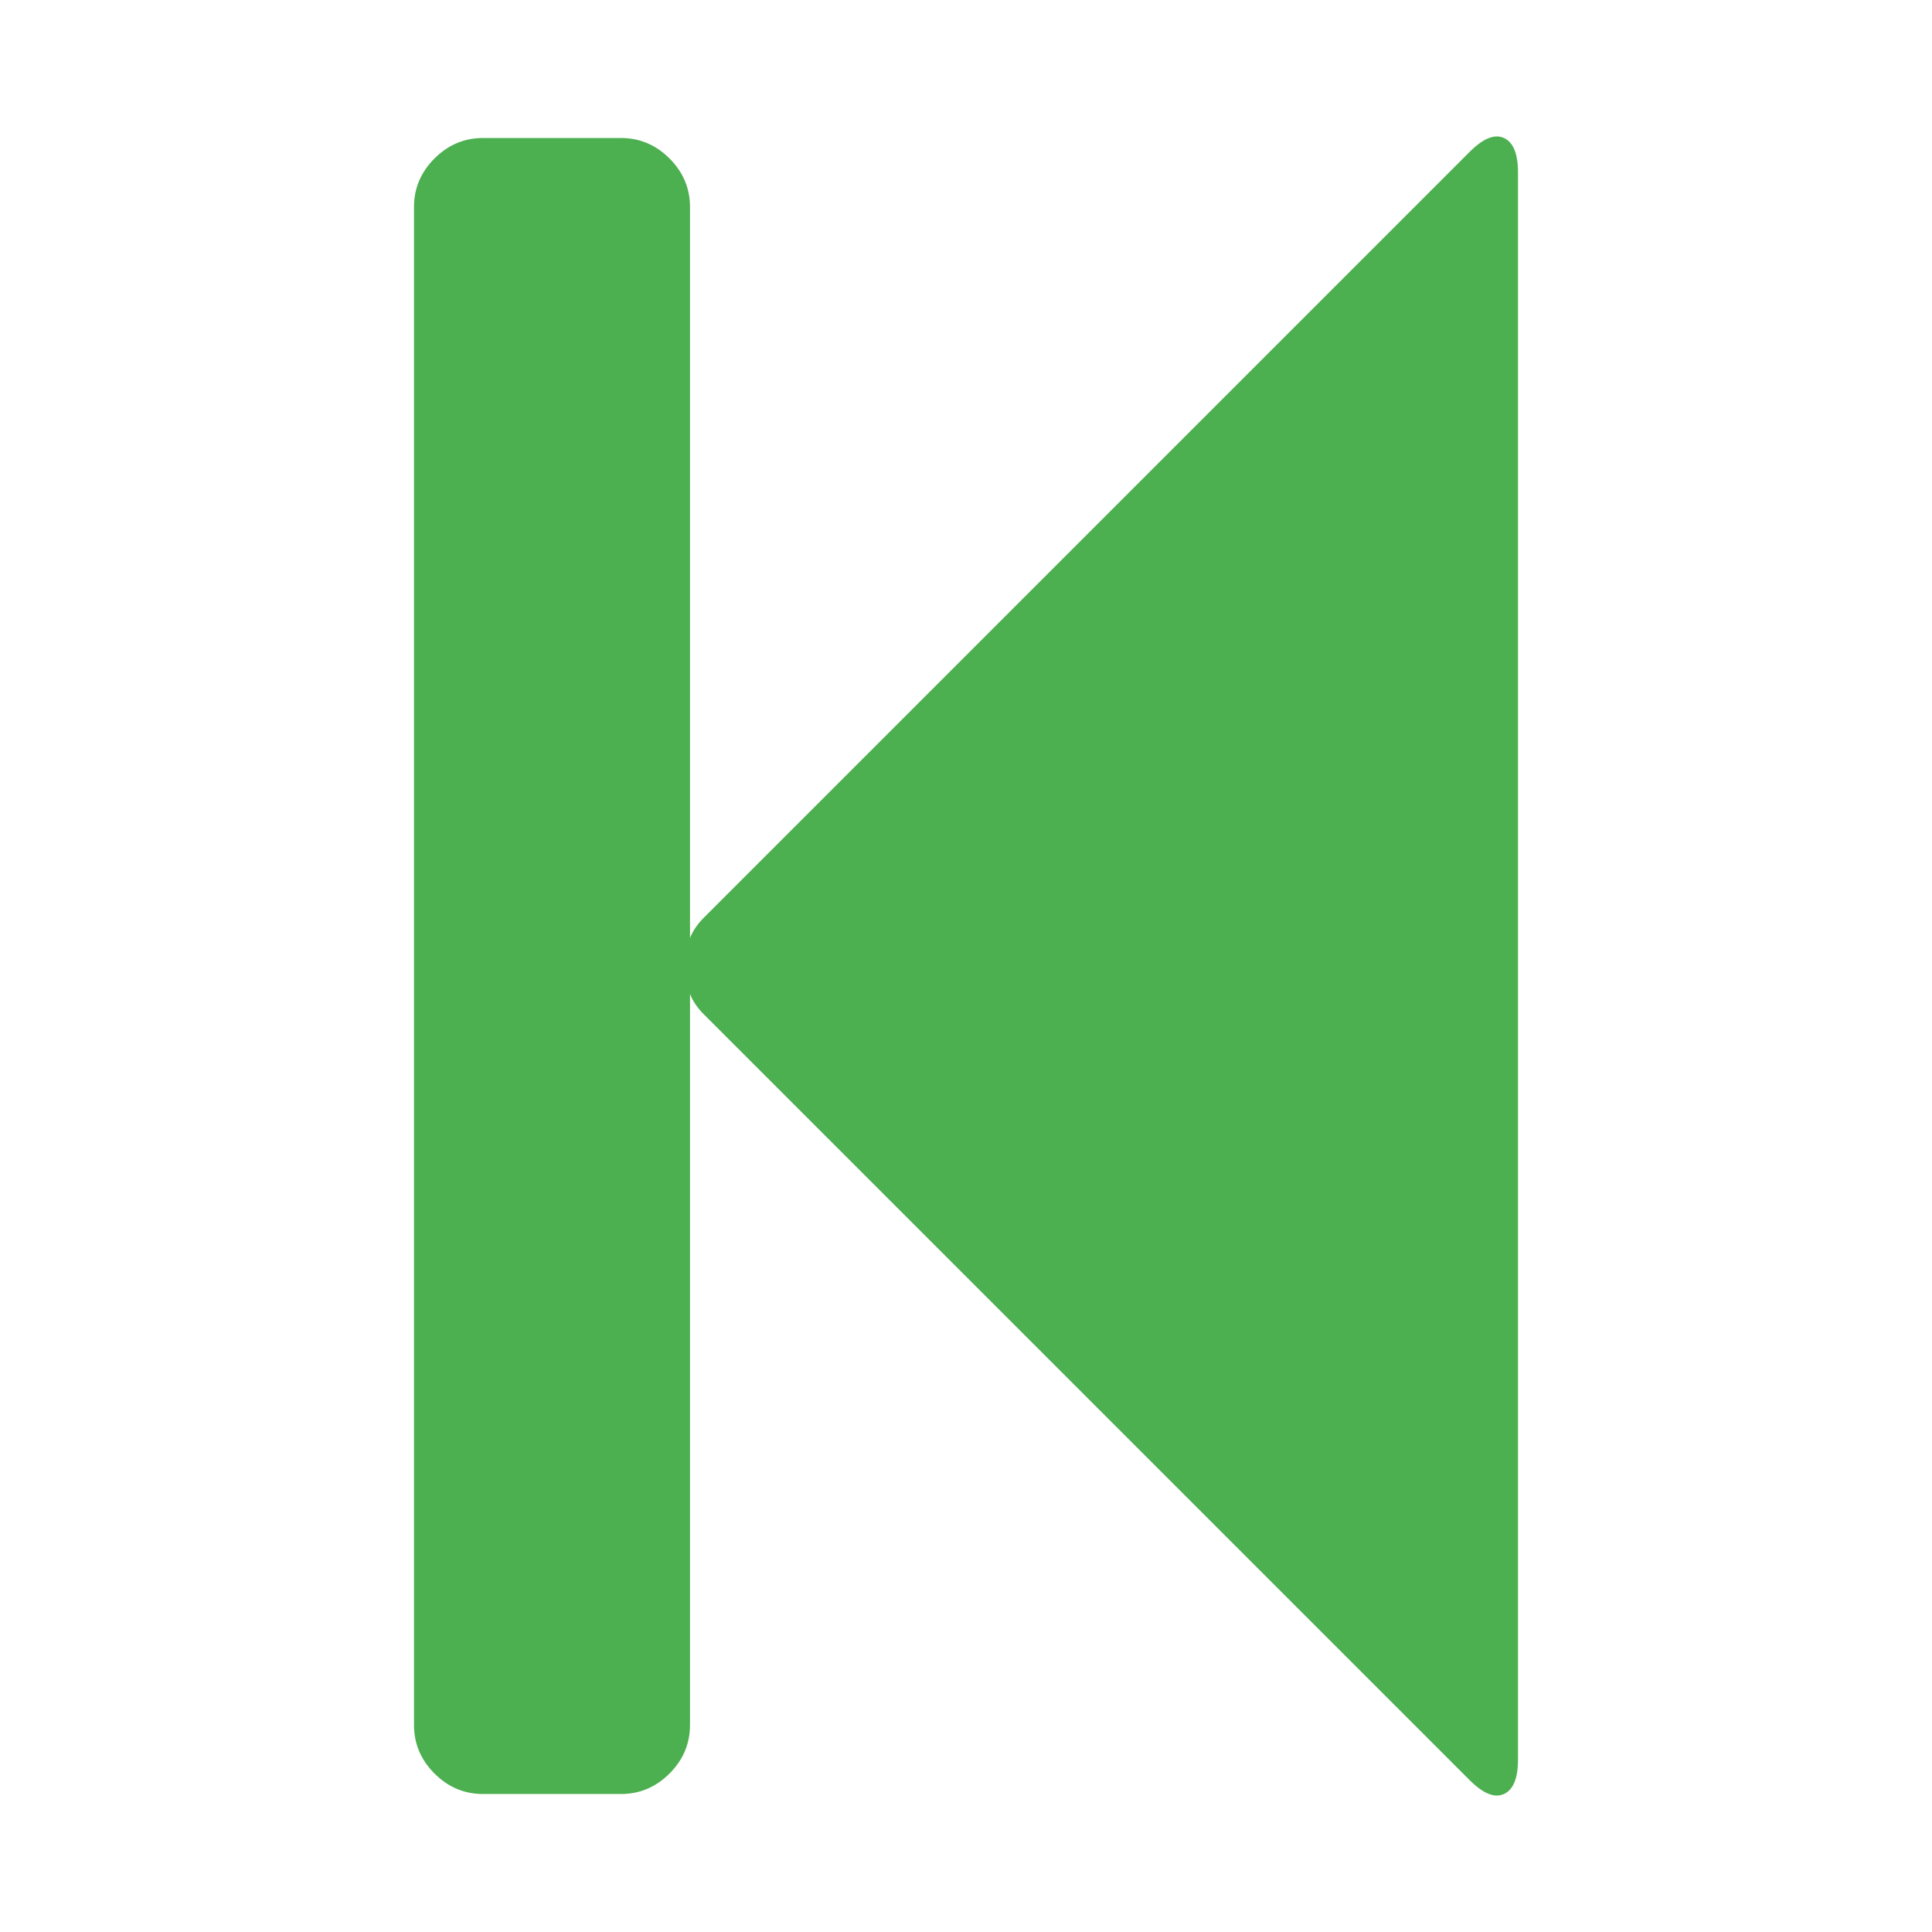
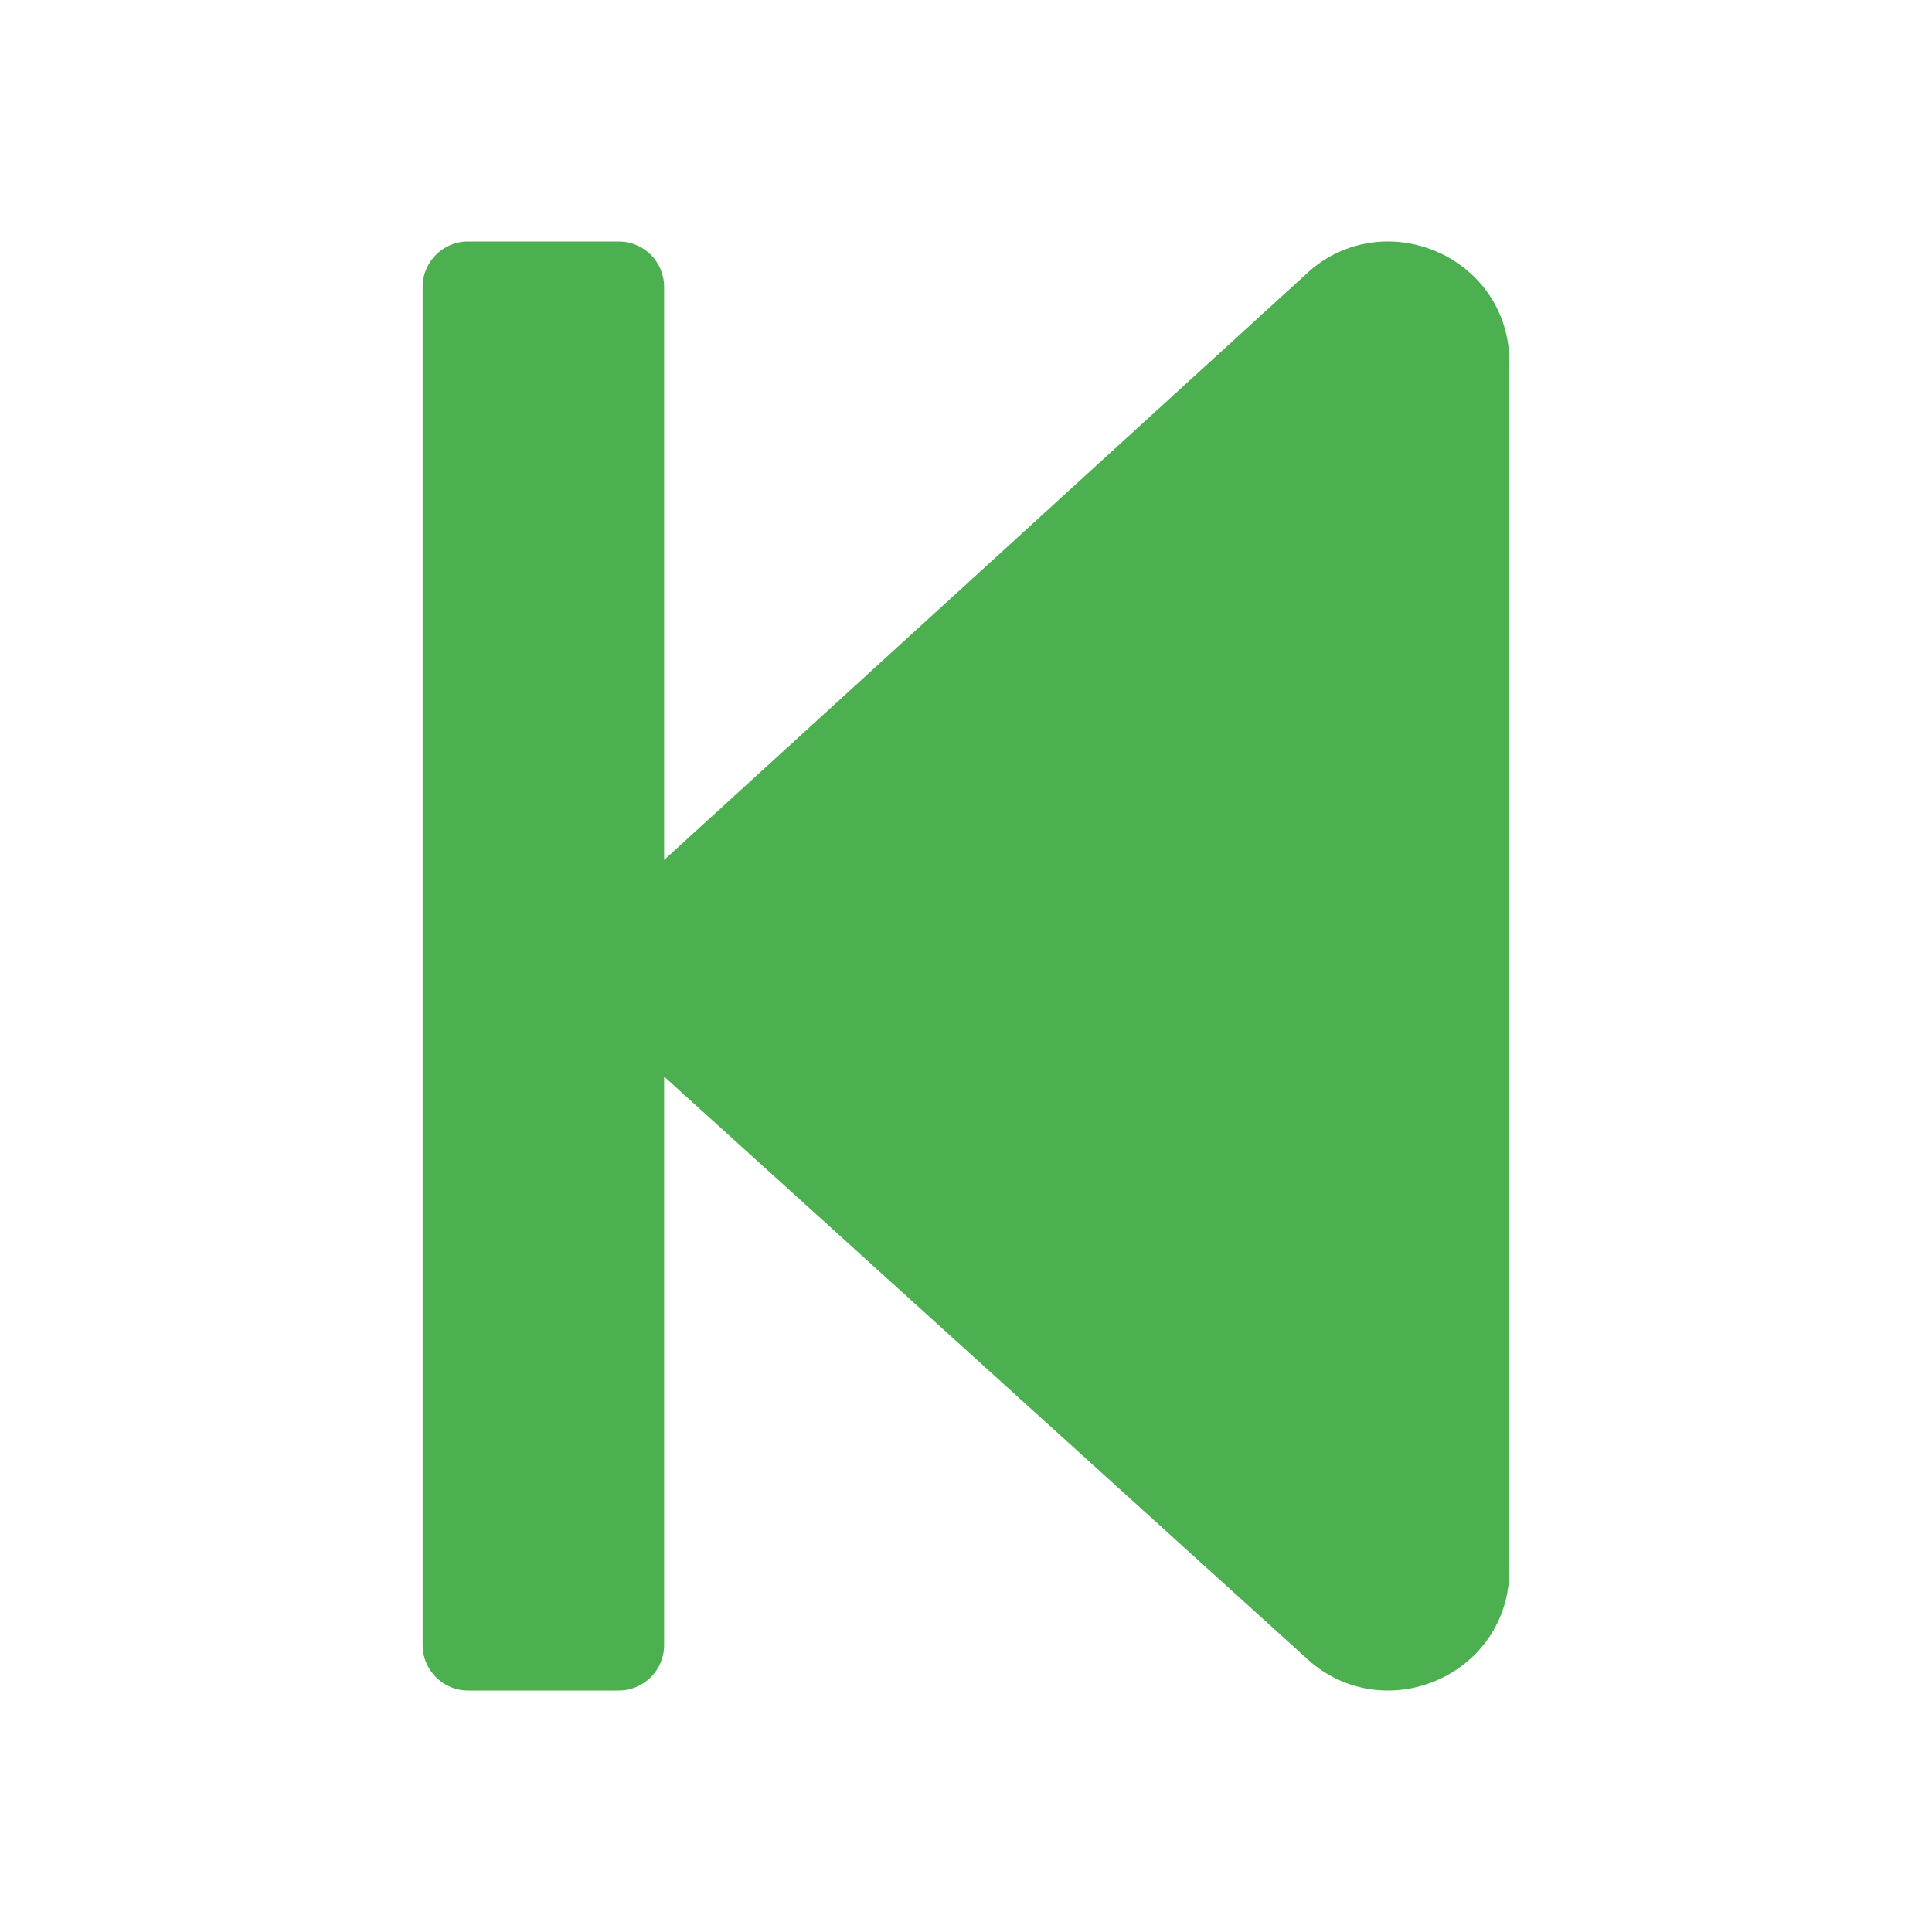
- <svg xmlns="http://www.w3.org/2000/svg" width="1792" height="1792" viewBox="0 0 1792 1792">
-   <path style="fill:#4caf50" d="M1363 141q19-19 32-13t13 32v1472q0 26-13 32t-32-13l-710-710q-9-9-13-19v678q0 26-19 45t-45 19h-128q-26 0-45-19t-19-45v-1408q0-26 19-45t45-19h128q26 0 45 19t19 45v678q4-10 13-19z" />
+ <svg xmlns="http://www.w3.org/2000/svg" viewBox="0 0 512 512">
+   <path style="fill:#4caf50" d="m 112,436 0,-360 c 0,-6.6 5.4,-12 12,-12 l 40,0 c 6.6,0 12,5.4 12,12 L 176,227.9 347.5,71.4 C 368.1,54.3 400,68.6 400,96 c 0,99.292 0,160.447 0,320 0,27.4 -31.9,41.7 -52.5,24.6 L 176,285.3 176,436 c 0,6.6 -5.4,12 -12,12 l -40,0 c -6.6,0 -12,-5.4 -12,-12 z" />
</svg>
